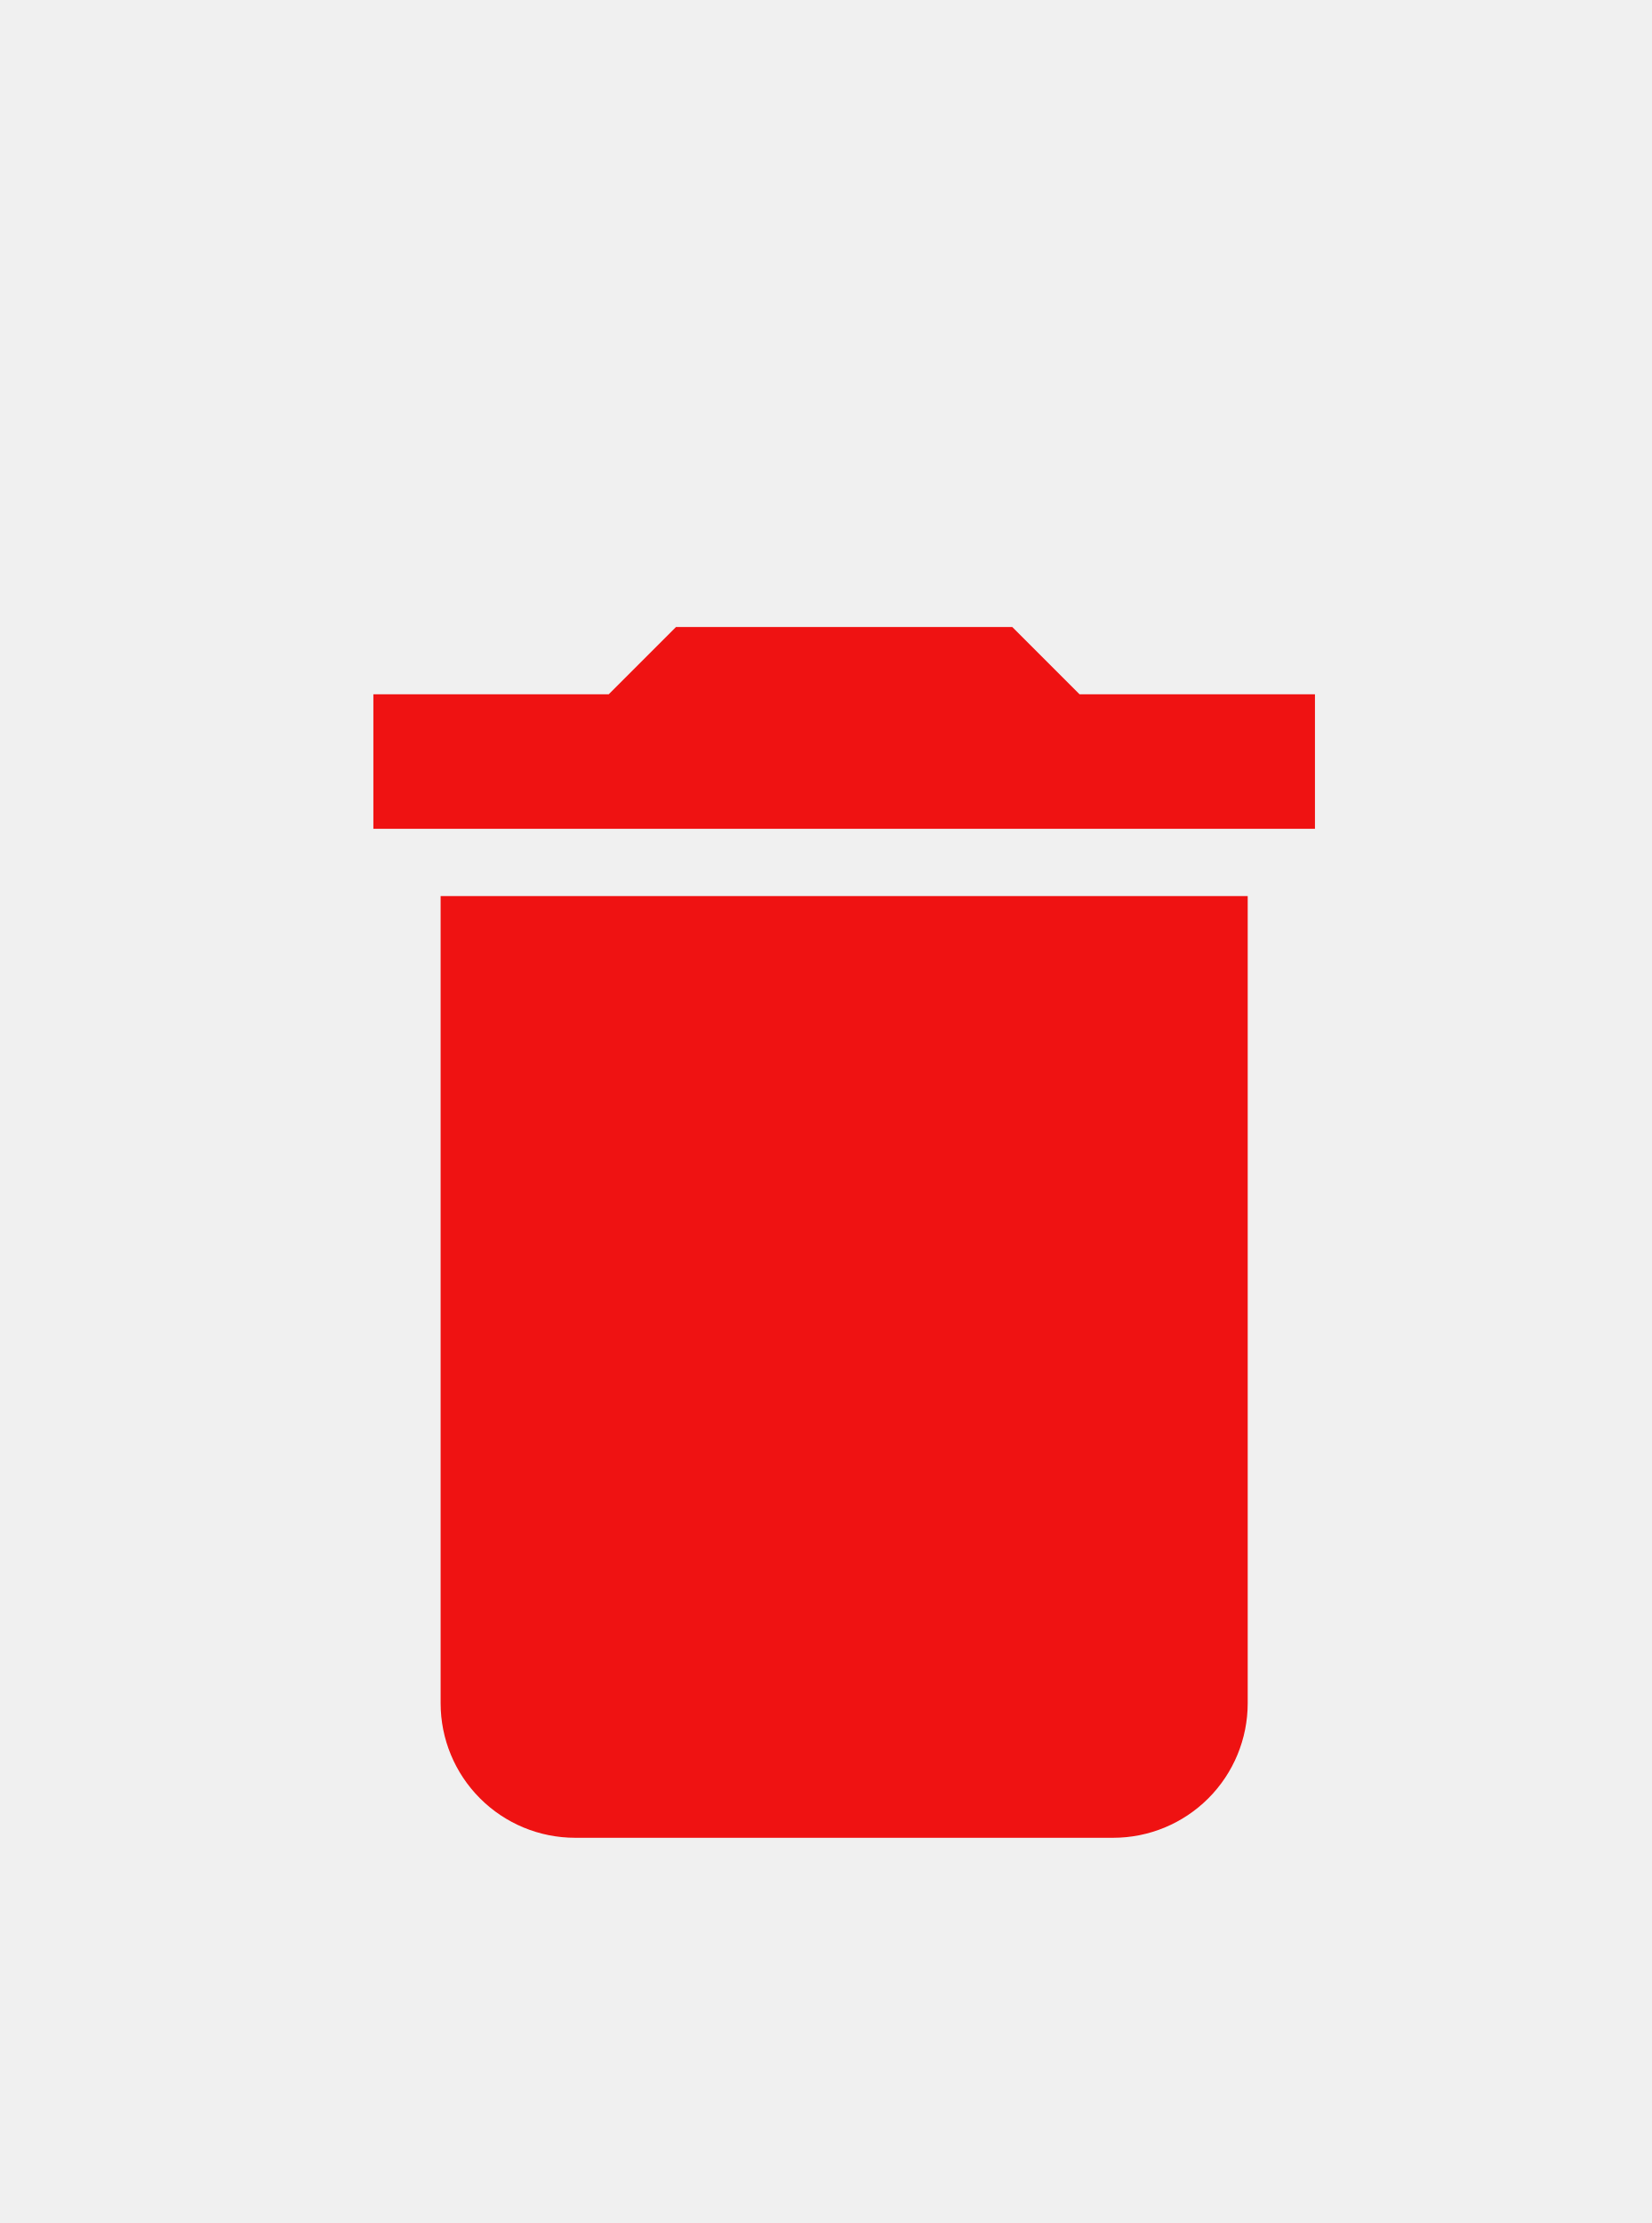
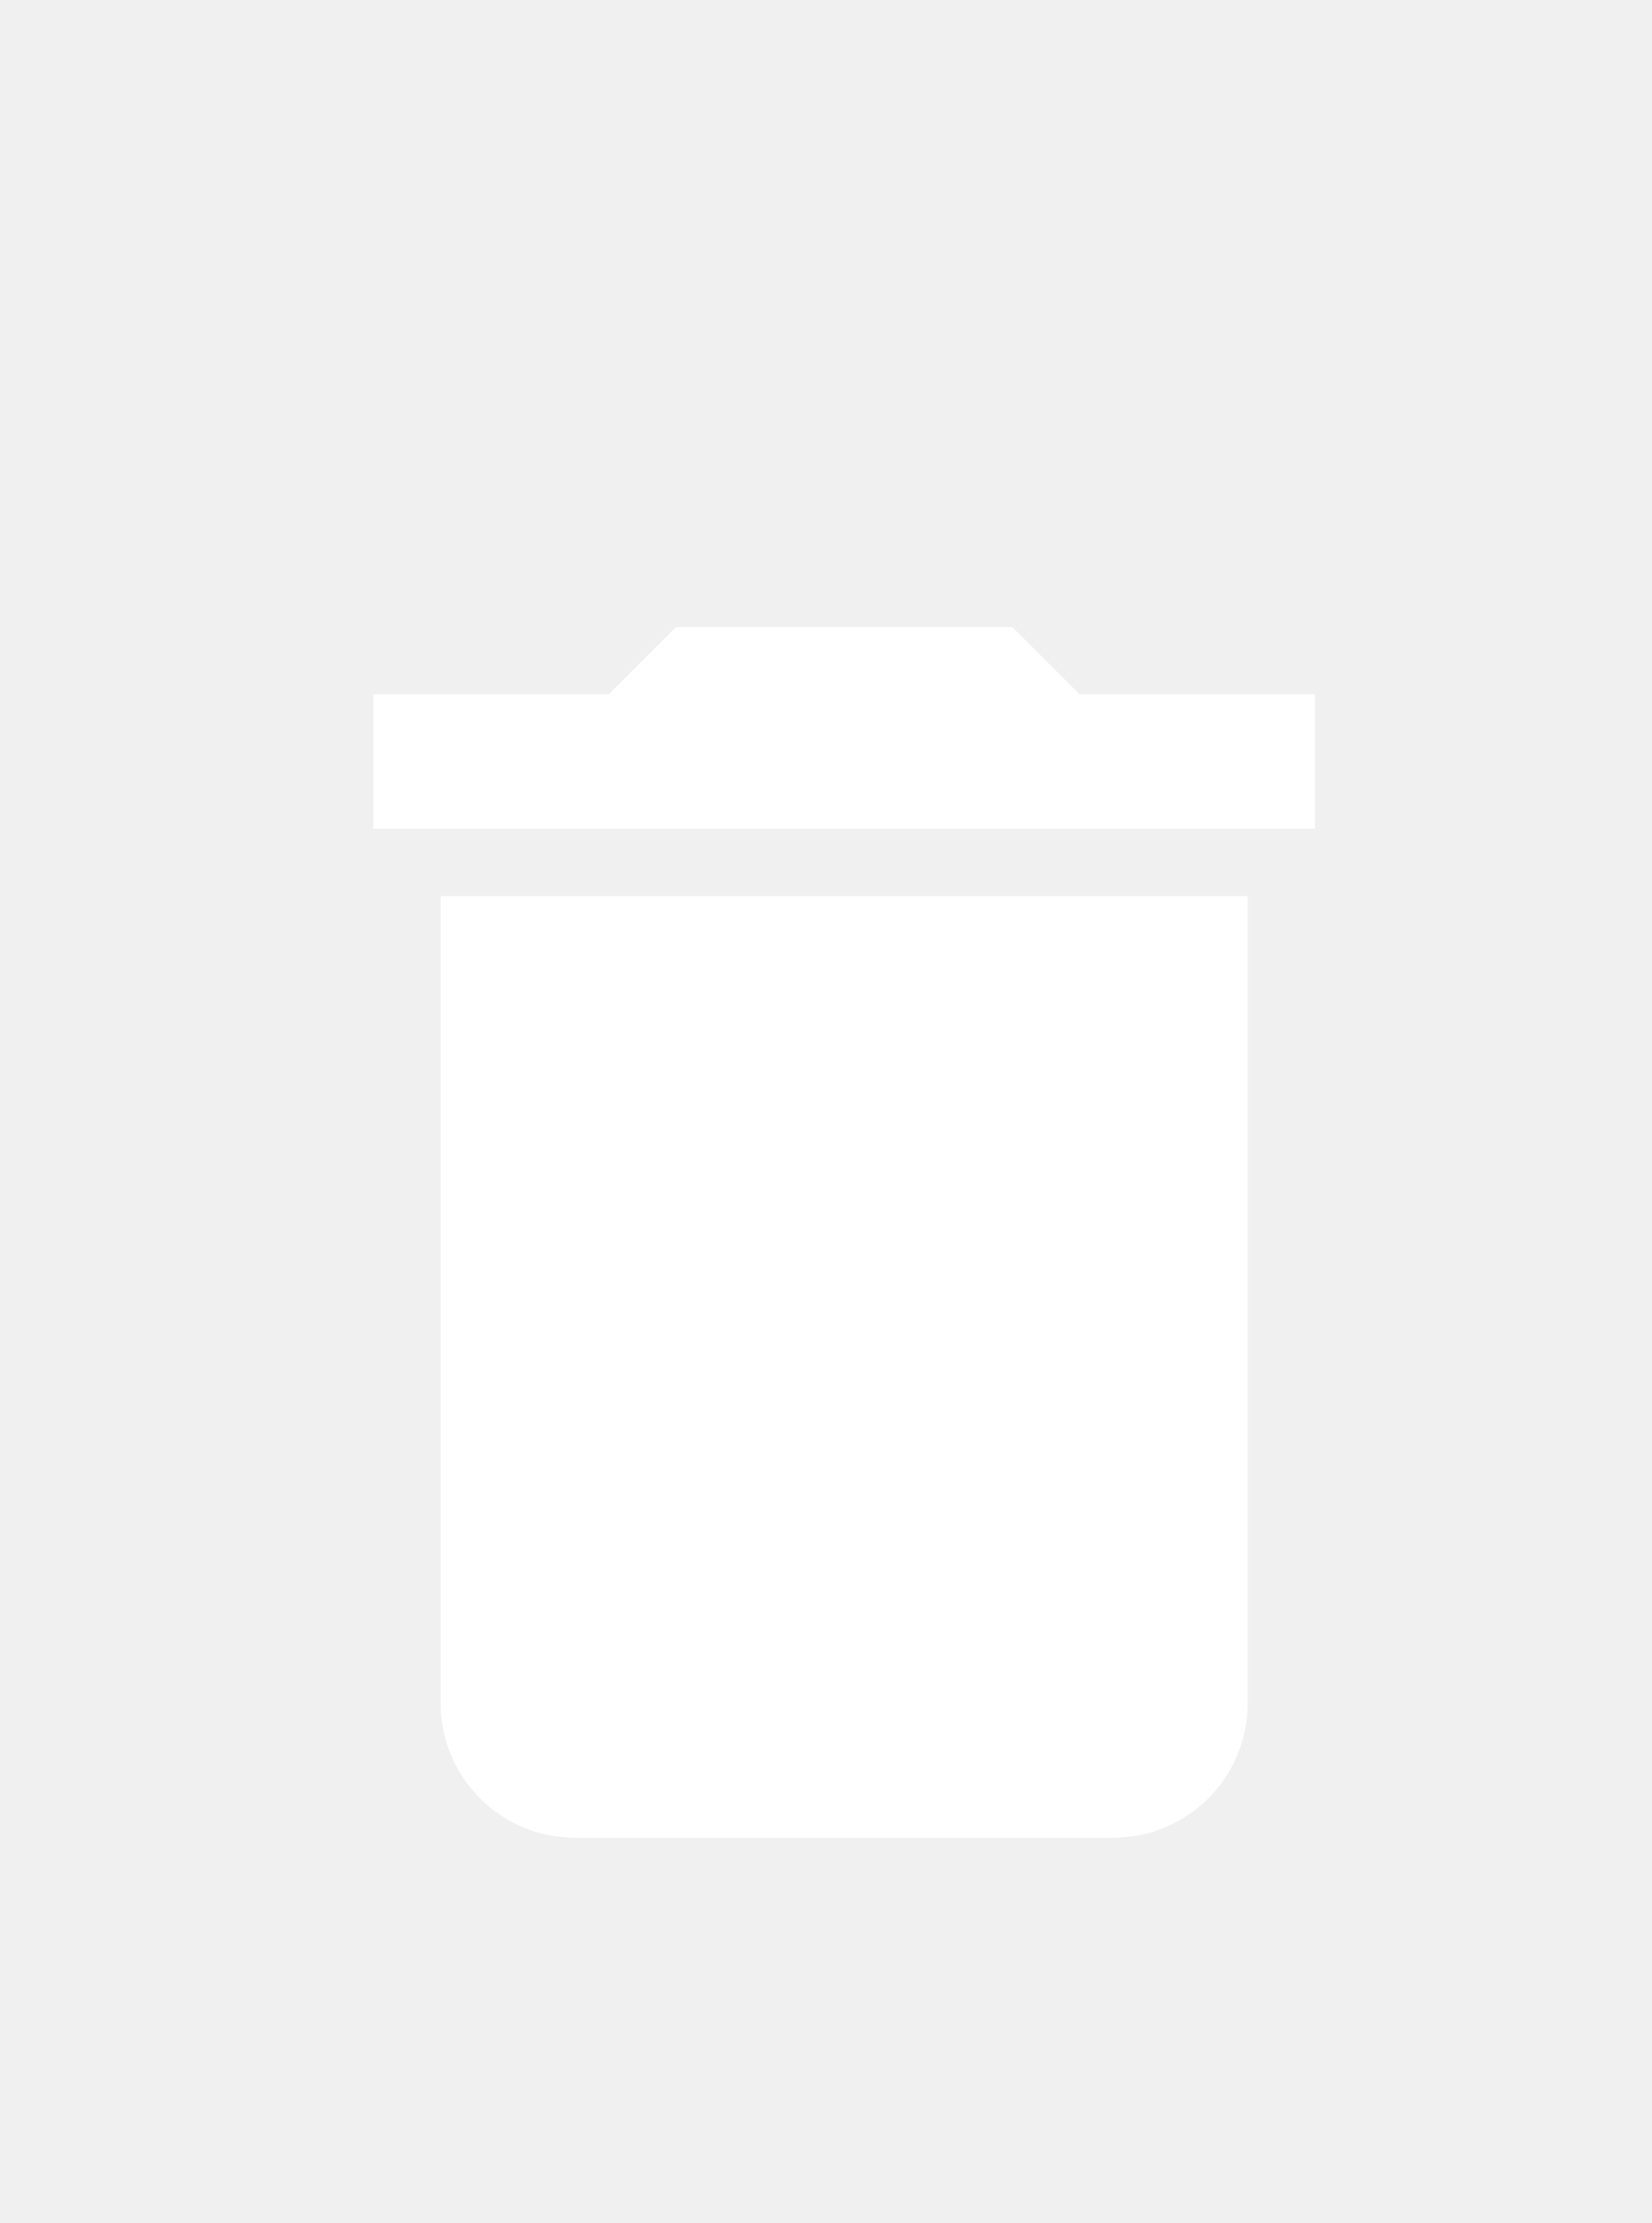
<svg xmlns="http://www.w3.org/2000/svg" width="26" height="35" viewBox="0 0 26 35" fill="none">
-   <path d="M20.705 10.931H16.998L15.939 9.872H10.644L9.585 10.931H5.879V13.049H20.705M6.938 26.817C6.938 27.378 7.161 27.917 7.558 28.314C7.955 28.712 8.494 28.935 9.056 28.935H17.528C18.09 28.935 18.628 28.712 19.026 28.314C19.423 27.917 19.646 27.378 19.646 26.817V14.108H6.938V26.817Z" fill="#EF1212" />
+   <path d="M20.705 10.931H16.998L15.939 9.872H10.644L9.585 10.931H5.879V13.049H20.705M6.938 26.817C6.938 27.378 7.161 27.917 7.558 28.314C7.955 28.712 8.494 28.935 9.056 28.935H17.528C18.09 28.935 18.628 28.712 19.026 28.314C19.423 27.917 19.646 27.378 19.646 26.817V14.108H6.938V26.817Z" fill="white" />
</svg>
